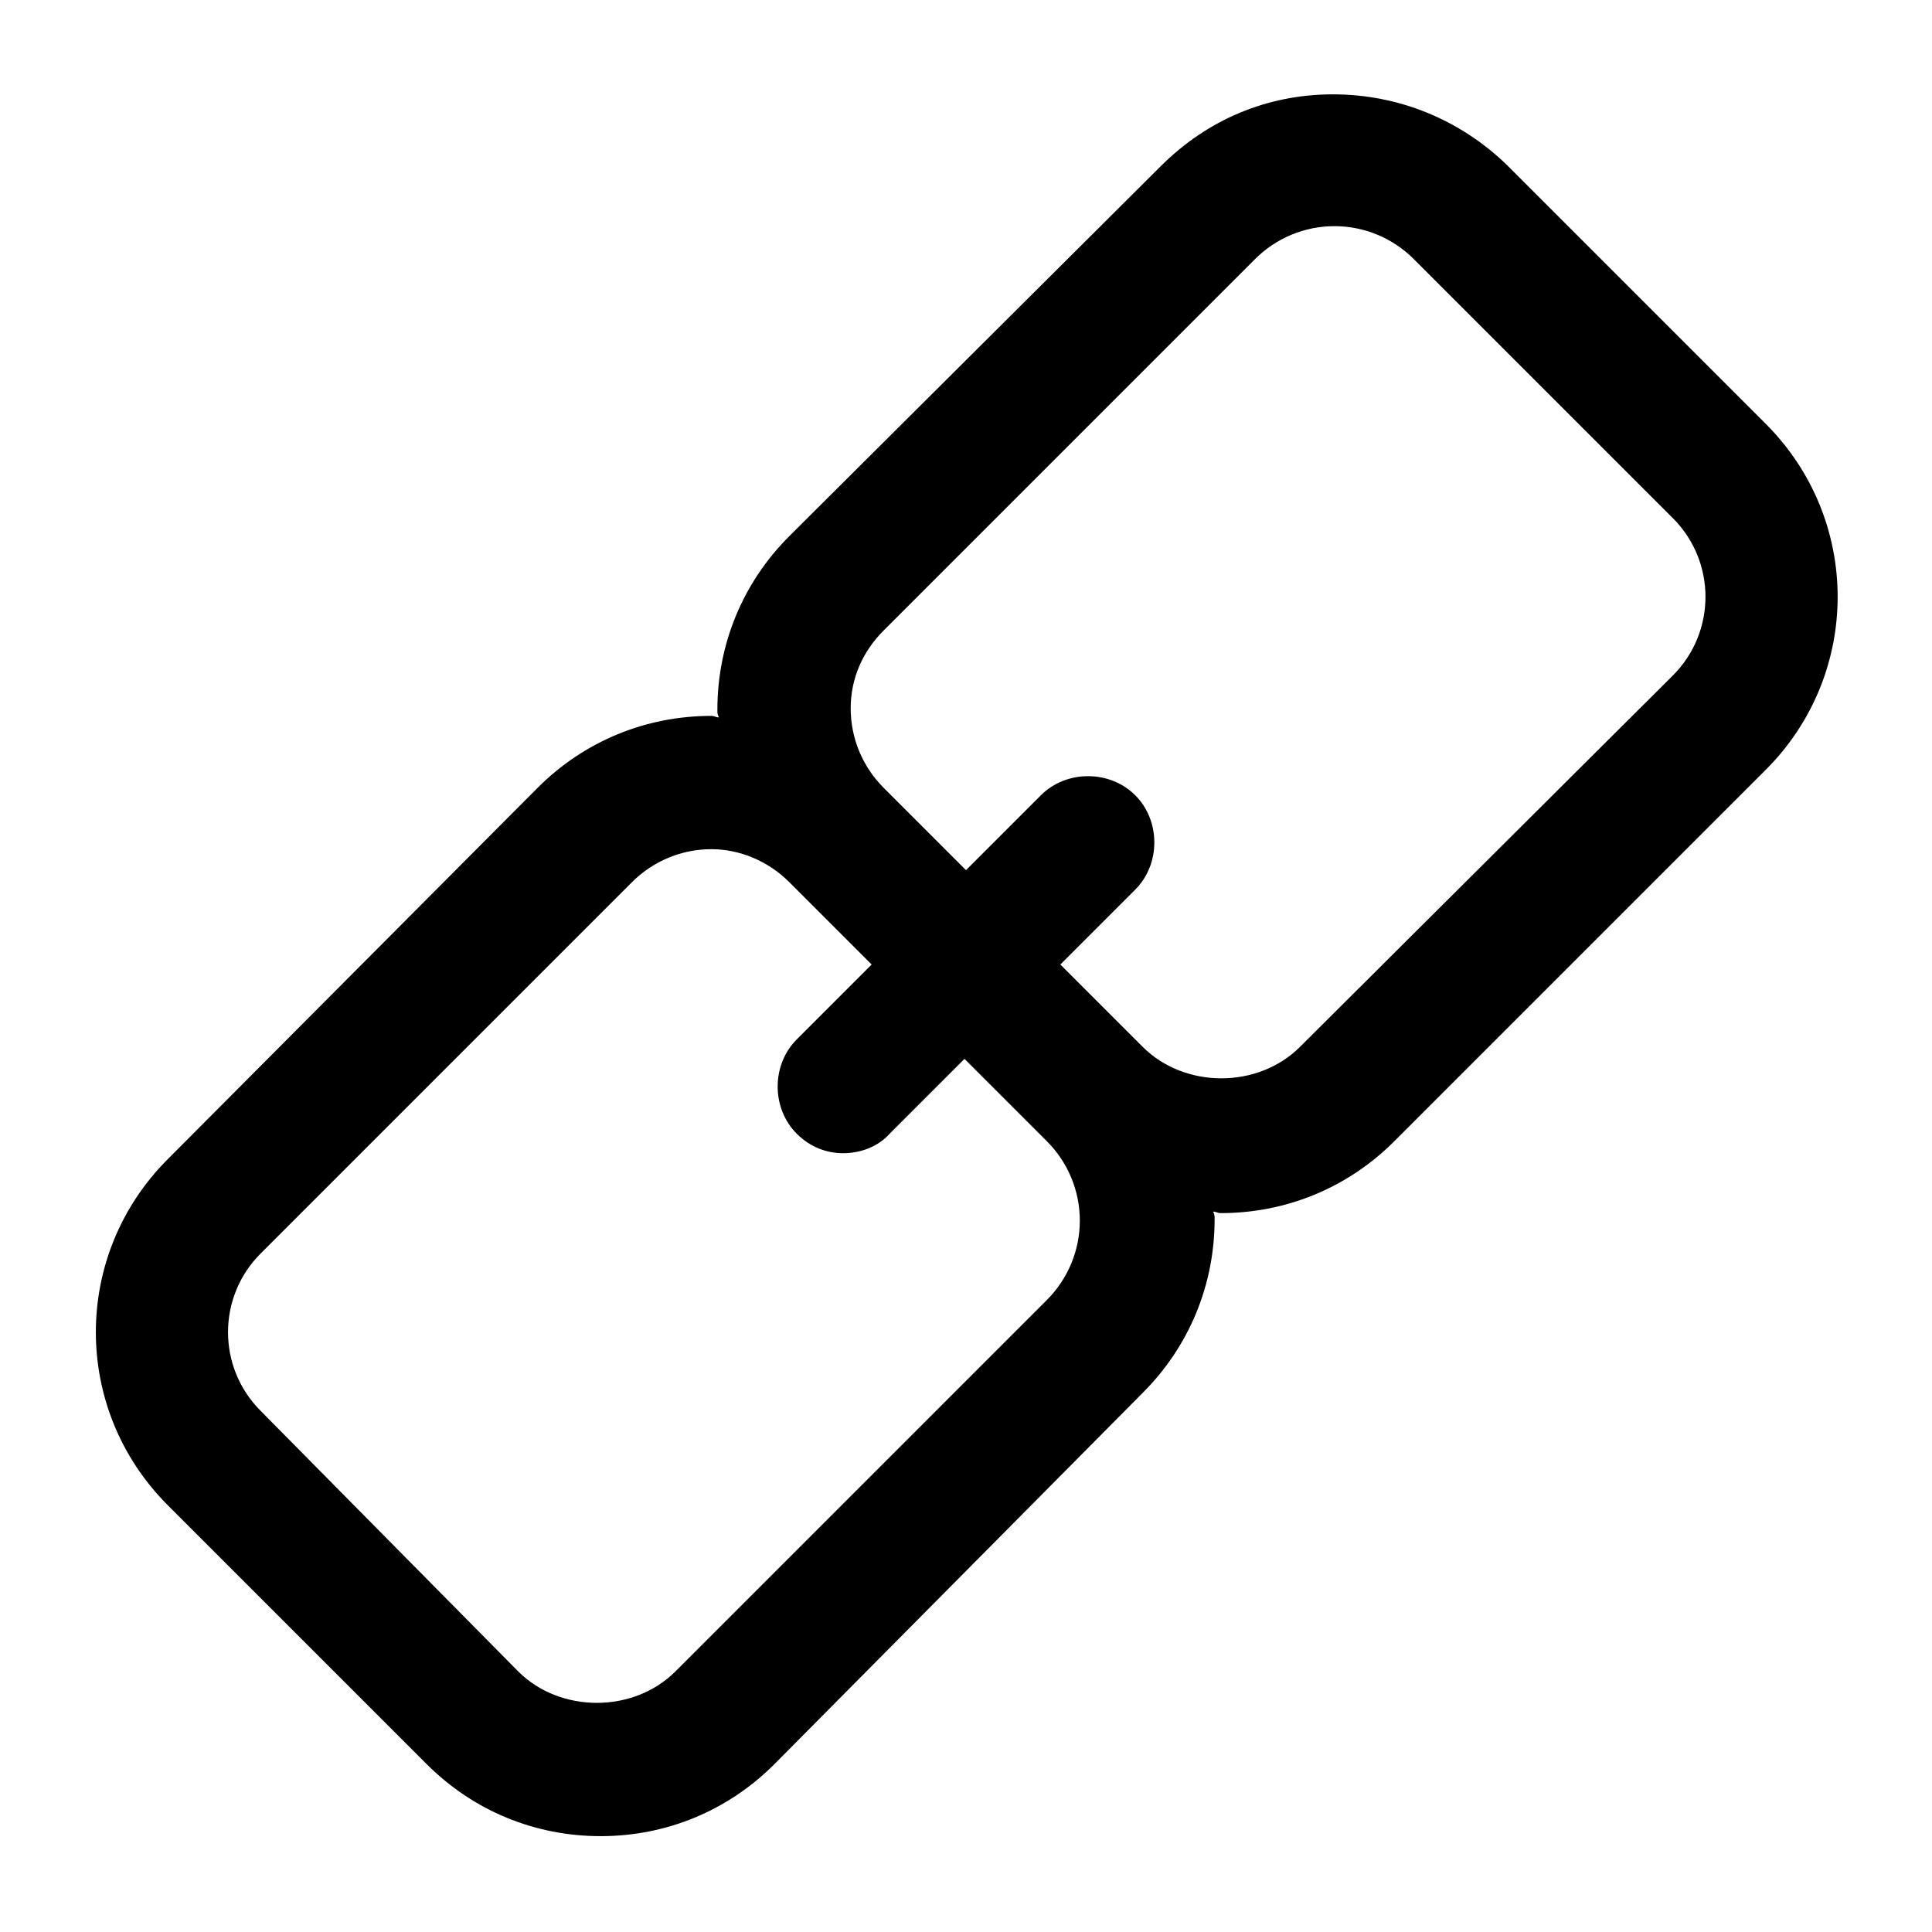
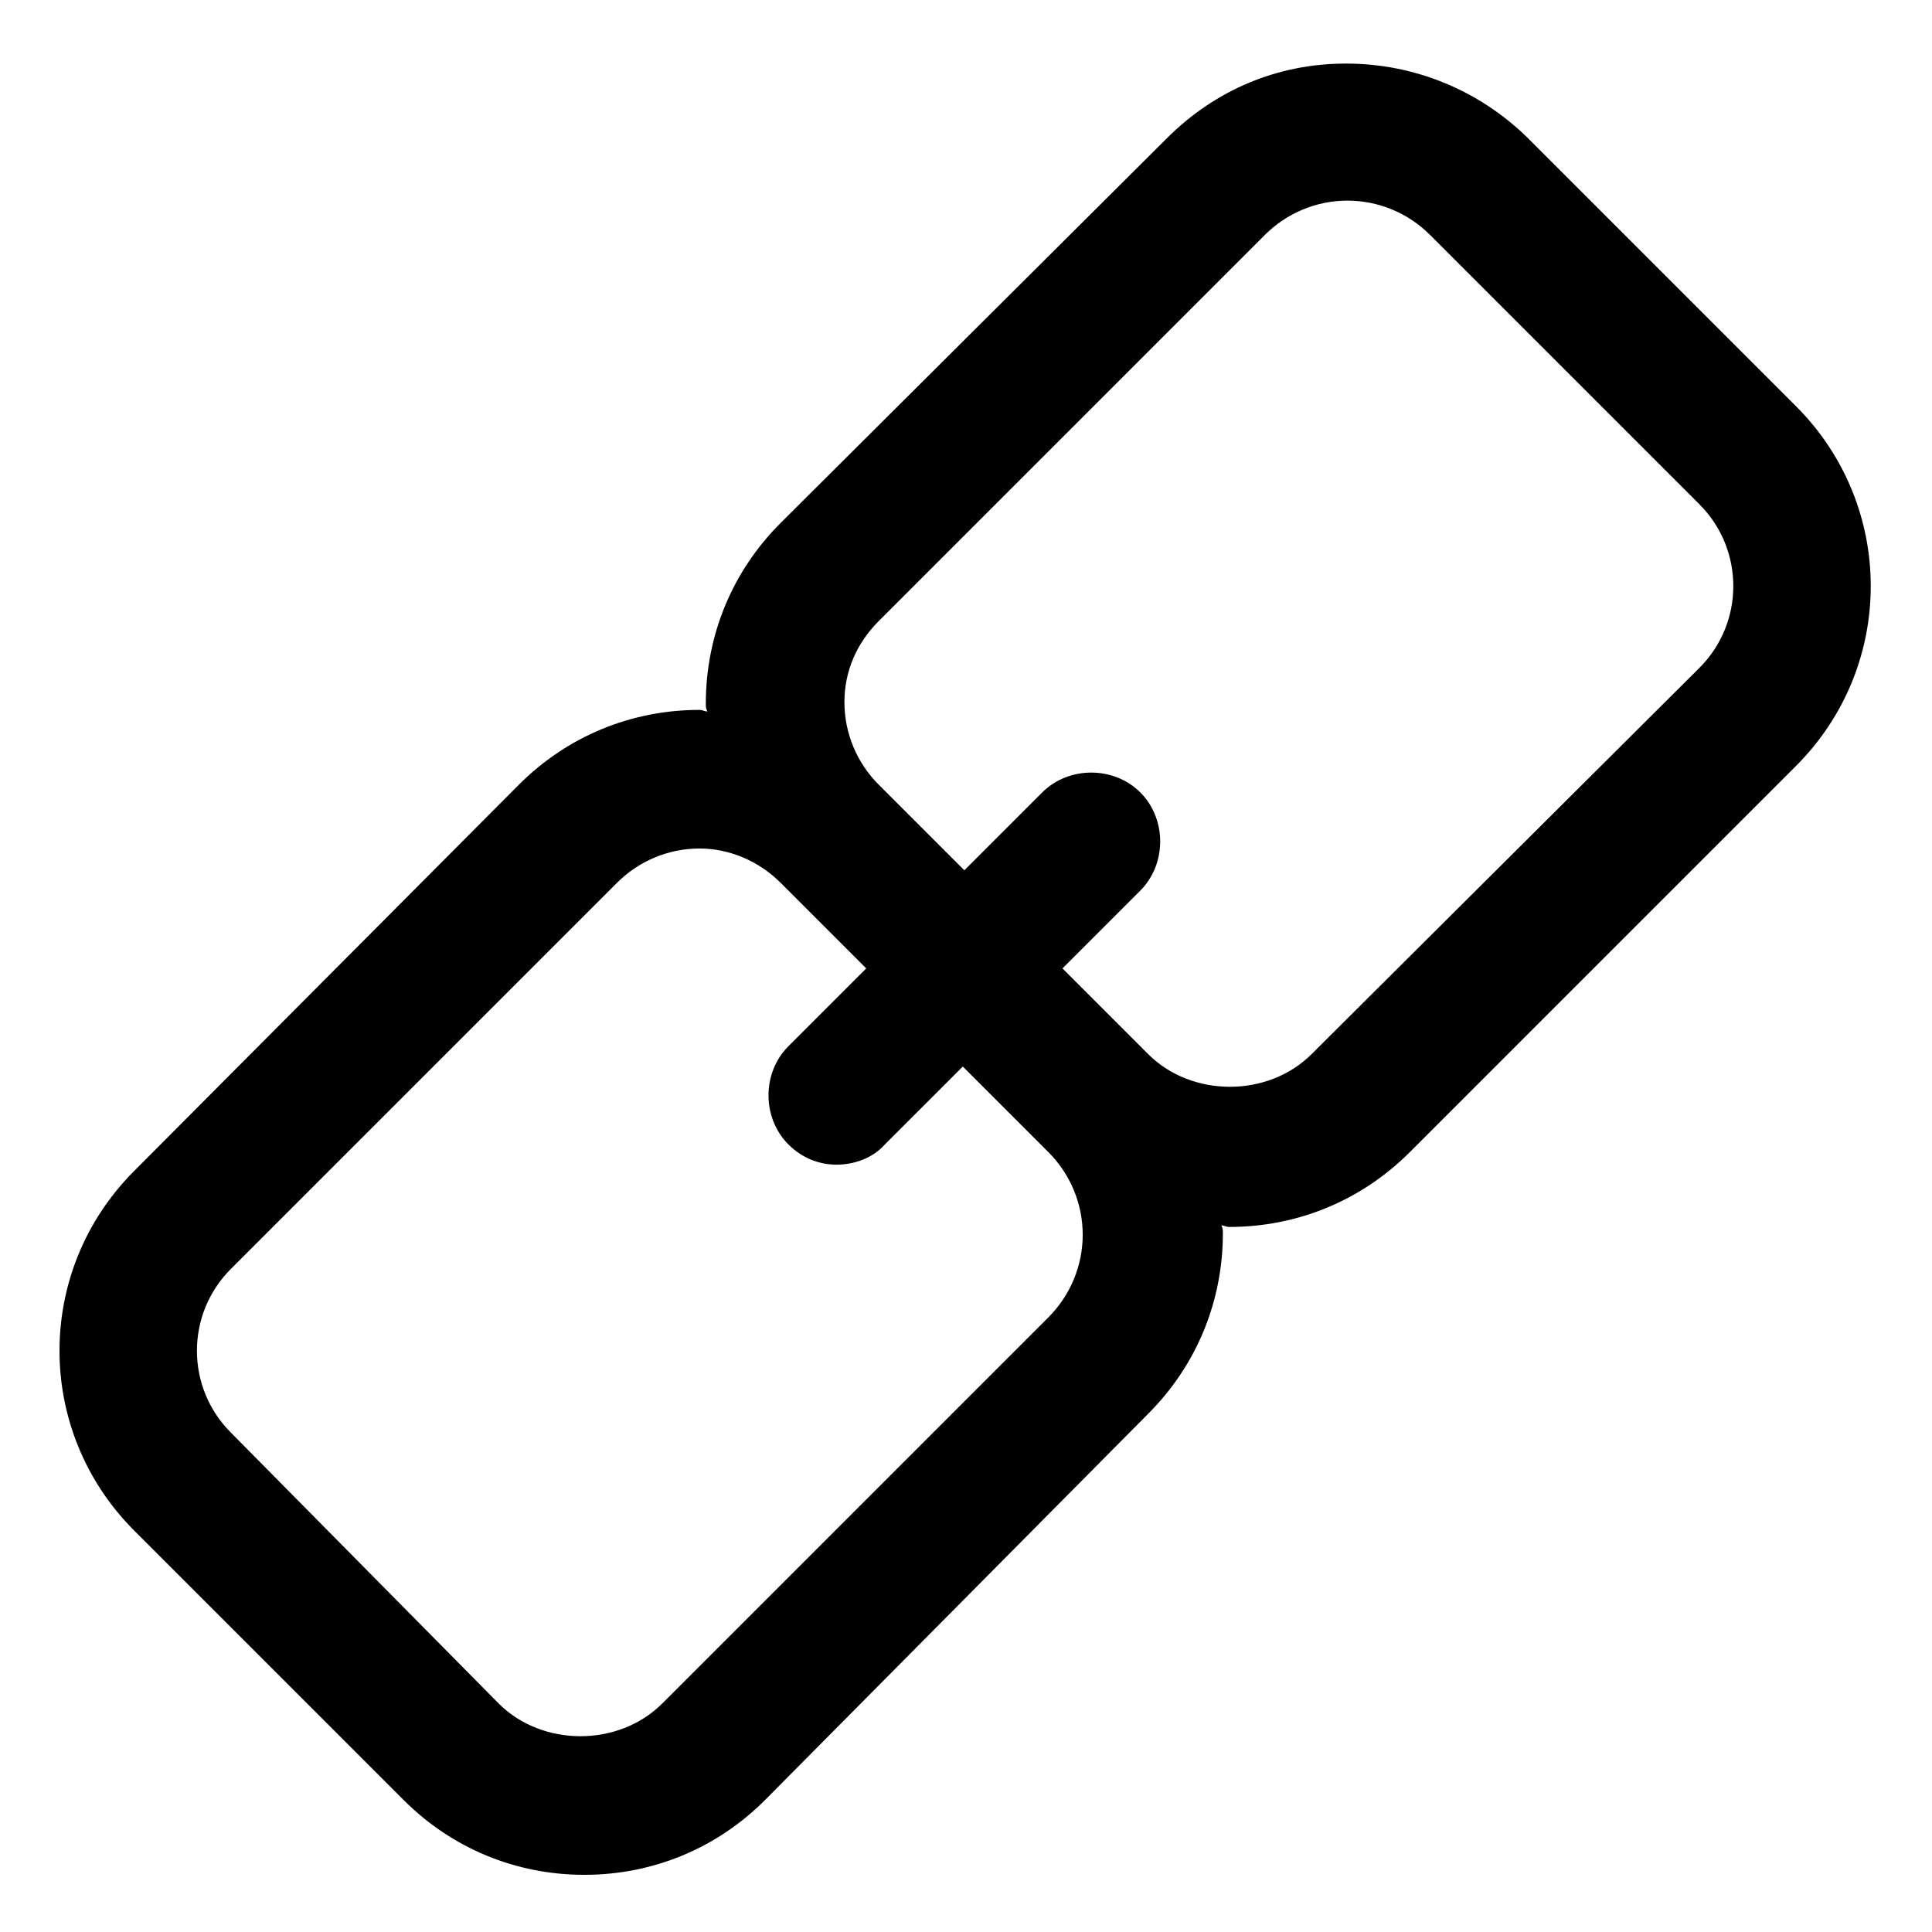
- <svg xmlns="http://www.w3.org/2000/svg" version="1.1" viewBox="0 0 129 129" enable-background="new 0 0 129 129">
-   <g>
-     <path d="m35.9,52.6l-24.7,24.8c-6.4,6.4-6.4,16.7 0,23.1l17.3,17.3c3.1,3.1 7.2,4.8 11.6,4.8 4.4,0 8.5-1.7 11.6-4.8l24.6-24.8c3.1-3.1 4.8-7.2 4.8-11.6 0-0.2 0-0.3-0.1-0.5 0.2,0 0.3,0.1 0.5,0.1 4.4,0 8.5-1.7 11.6-4.8l24.8-24.8c6.4-6.4 6.4-16.7 0-23.1l-17.3-17.3c-3.1-3-7.2-4.7-11.6-4.7s-8.4,1.7-11.5,4.8l-24.8,24.7c-3.1,3.1-4.8,7.2-4.8,11.6 0,0.2 0,0.3 0.1,0.5-0.2,0-0.3-0.1-0.5-0.1-4.4,0-8.5,1.7-11.6,4.8zm23.1-10.5l24.8-24.8c1.4-1.4 3.3-2.2 5.3-2.2s3.9,0.8 5.3,2.2l17.3,17.3c2.9,2.9 2.9,7.6 0,10.5l-24.9,24.8c-2.8,2.8-7.7,2.8-10.5,0l-5.5-5.5 5-5c1.7-1.7 1.7-4.6 0-6.3-1.7-1.7-4.6-1.7-6.3,0l-5,5-5.5-5.5c-1.4-1.4-2.2-3.3-2.2-5.3s0.8-3.8 2.2-5.2zm-6.3,16.8l5.5,5.5-5,5c-1.7,1.7-1.7,4.6 0,6.3 0.9,0.9 2,1.3 3.1,1.3s2.3-0.4 3.1-1.3l5-5 5.5,5.5c1.4,1.4 2.2,3.3 2.2,5.3 0,2-0.8,3.9-2.2,5.3l-24.8,24.8c-2.8,2.8-7.7,2.8-10.5,0l-17.2-17.4c-2.9-2.9-2.9-7.6 0-10.5l24.8-24.8c1.4-1.4 3.3-2.2 5.3-2.2 1.9,0 3.8,0.8 5.2,2.2z" />
+ <svg xmlns="http://www.w3.org/2000/svg" version="1.1" width="24" height="24" viewBox="0 0 640 640" xml:space="preserve">
+   <defs>
+ </defs>
+   <g transform="matrix(1 0 0 1 319.71 321.06)" id="wxtfF1IWgeuuQRfaK-_JK">
+     <path style="stroke: none; stroke-width: 1; stroke-dasharray: none; stroke-linecap: butt; stroke-dashoffset: 0; stroke-linejoin: miter; stroke-miterlimit: 4; fill: rgb(0,0,0); fill-rule: nonzero; opacity: 1;" vector-effect="non-scaling-stroke" transform=" translate(-300, -300)" d="M 152.192 238.865 L 24.763 366.81 C -8.255 399.828 -8.255 452.965 24.763 485.984 L 114.015 575.236 C 130.008 591.229 151.16 600 173.861 600 C 196.56 600 217.713 591.23 233.706 575.236 L 360.618 447.291 C 376.611 431.299 385.382 410.147 385.382 387.447 C 385.382 386.415 385.382 385.899 384.866 384.867 C 385.898 384.867 386.414 385.383 387.446 385.383 C 410.146 385.383 431.298 376.613 447.291 360.619 L 575.236 232.674 C 608.255 199.656 608.255 146.519 575.236 113.5 L 485.984 24.248 C 469.991 8.771 448.839 -6.394884621840902e-14 426.139 -6.394884621840902e-14 C 403.44 -6.394884621840902e-14 382.803 8.77 366.81 24.764 L 238.865 152.192 C 222.873 168.185 214.101 189.337 214.101 212.037 C 214.101 213.069 214.101 213.585 214.617 214.617 C 213.585 214.617 213.069 214.101 212.037 214.101 C 189.337 214.101 168.185 222.871 152.192 238.865 z M 271.366 184.695 L 399.311 56.751 C 406.534 49.528 416.336 45.401 426.654 45.401 C 436.972 45.401 446.774 49.528 453.998 56.751 L 543.25 146.003 C 558.211 160.963 558.211 185.211 543.25 200.172 L 414.788 328.117 C 400.344 342.562 375.063 342.562 360.618 328.117 L 332.243 299.742 L 358.038 273.947 C 366.808 265.177 366.808 250.215 358.038 241.445 C 349.269 232.675 334.307 232.675 325.536 241.445 L 299.741 267.24 L 271.366 238.865 C 264.143 231.642 260.016 221.84 260.016 211.522 C 260.016 201.204 264.143 191.918 271.366 184.695 z M 238.864 271.367 L 267.24 299.742 L 241.445 325.537 C 232.674 334.307 232.674 349.269 241.445 358.039 C 246.088 362.682 251.763 364.746 257.438 364.746 C 263.113 364.746 269.303 362.682 273.43 358.039 L 299.226 332.244 L 327.601 360.619 C 334.824 367.842 338.951 377.644 338.951 387.962 C 338.951 398.28 334.824 408.082 327.601 415.305 L 199.656 543.249 C 185.211 557.694 159.931 557.694 145.486 543.249 L 56.749 453.481 C 41.788 438.521 41.788 414.273 56.749 399.312 L 184.695 271.367 C 191.918 264.144 201.72 260.017 212.037 260.017 C 221.839 260.017 231.642 264.144 238.864 271.367 z" stroke-linecap="round" />
  </g>
</svg>
